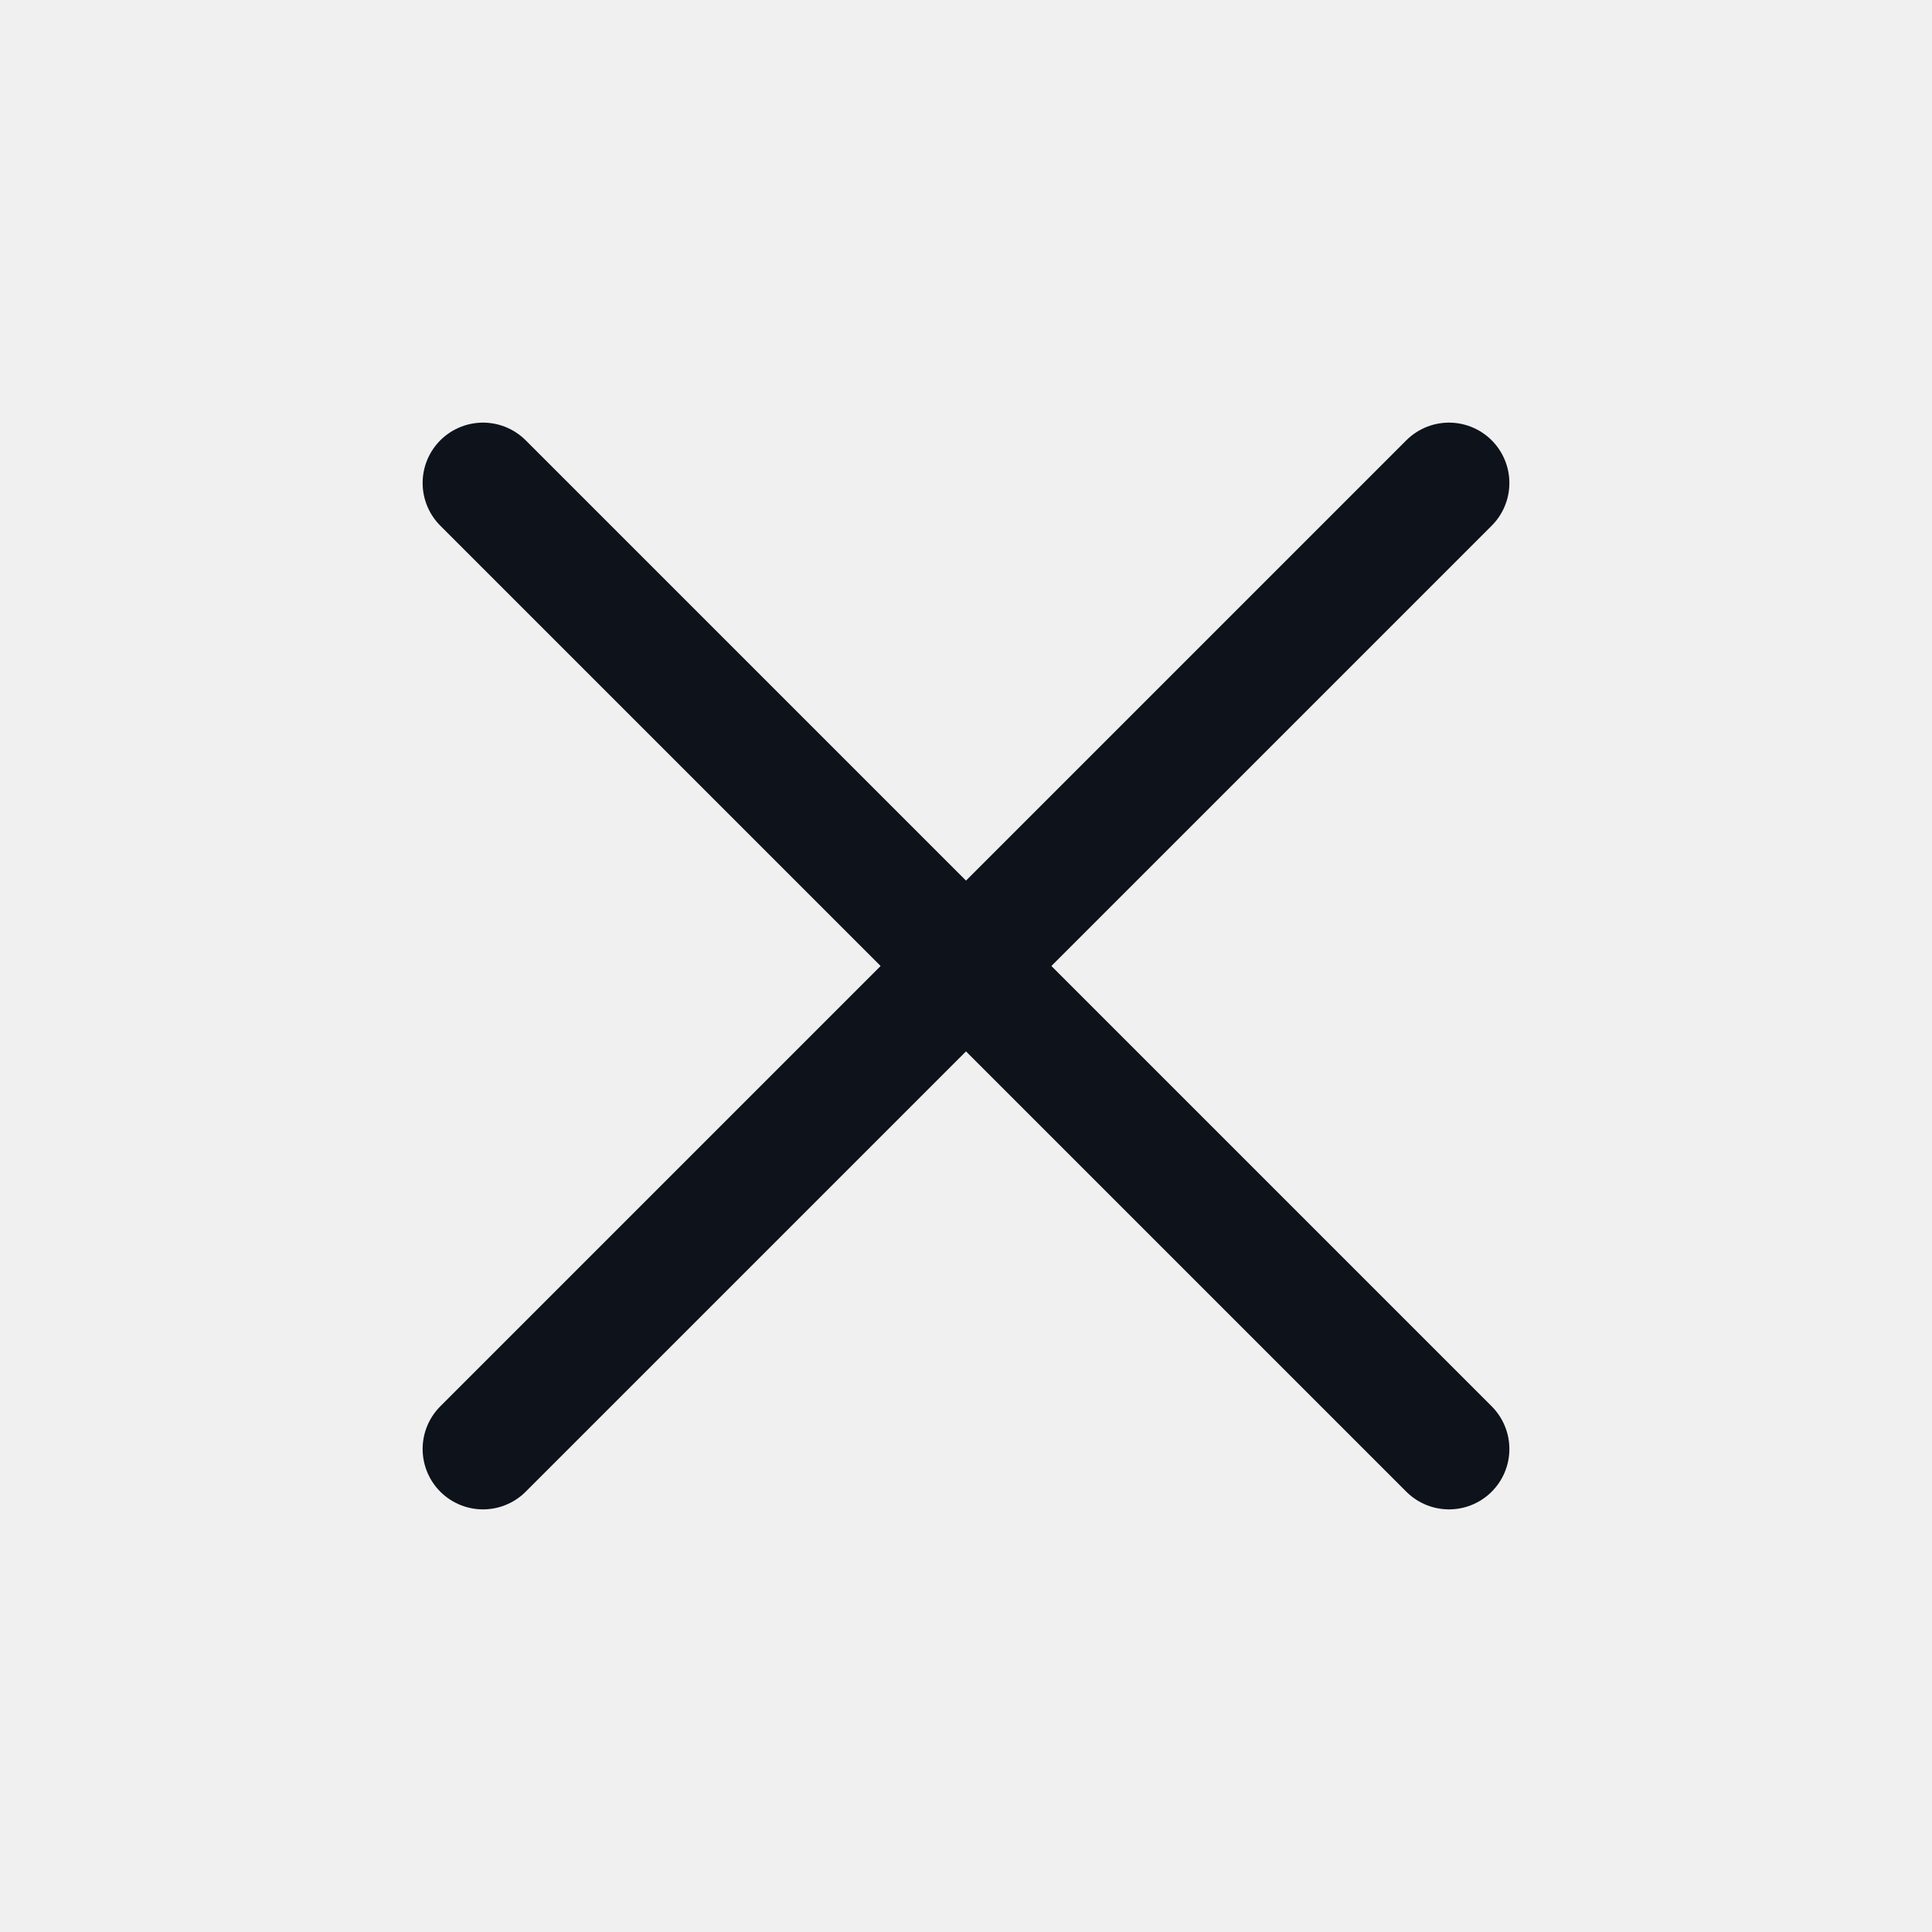
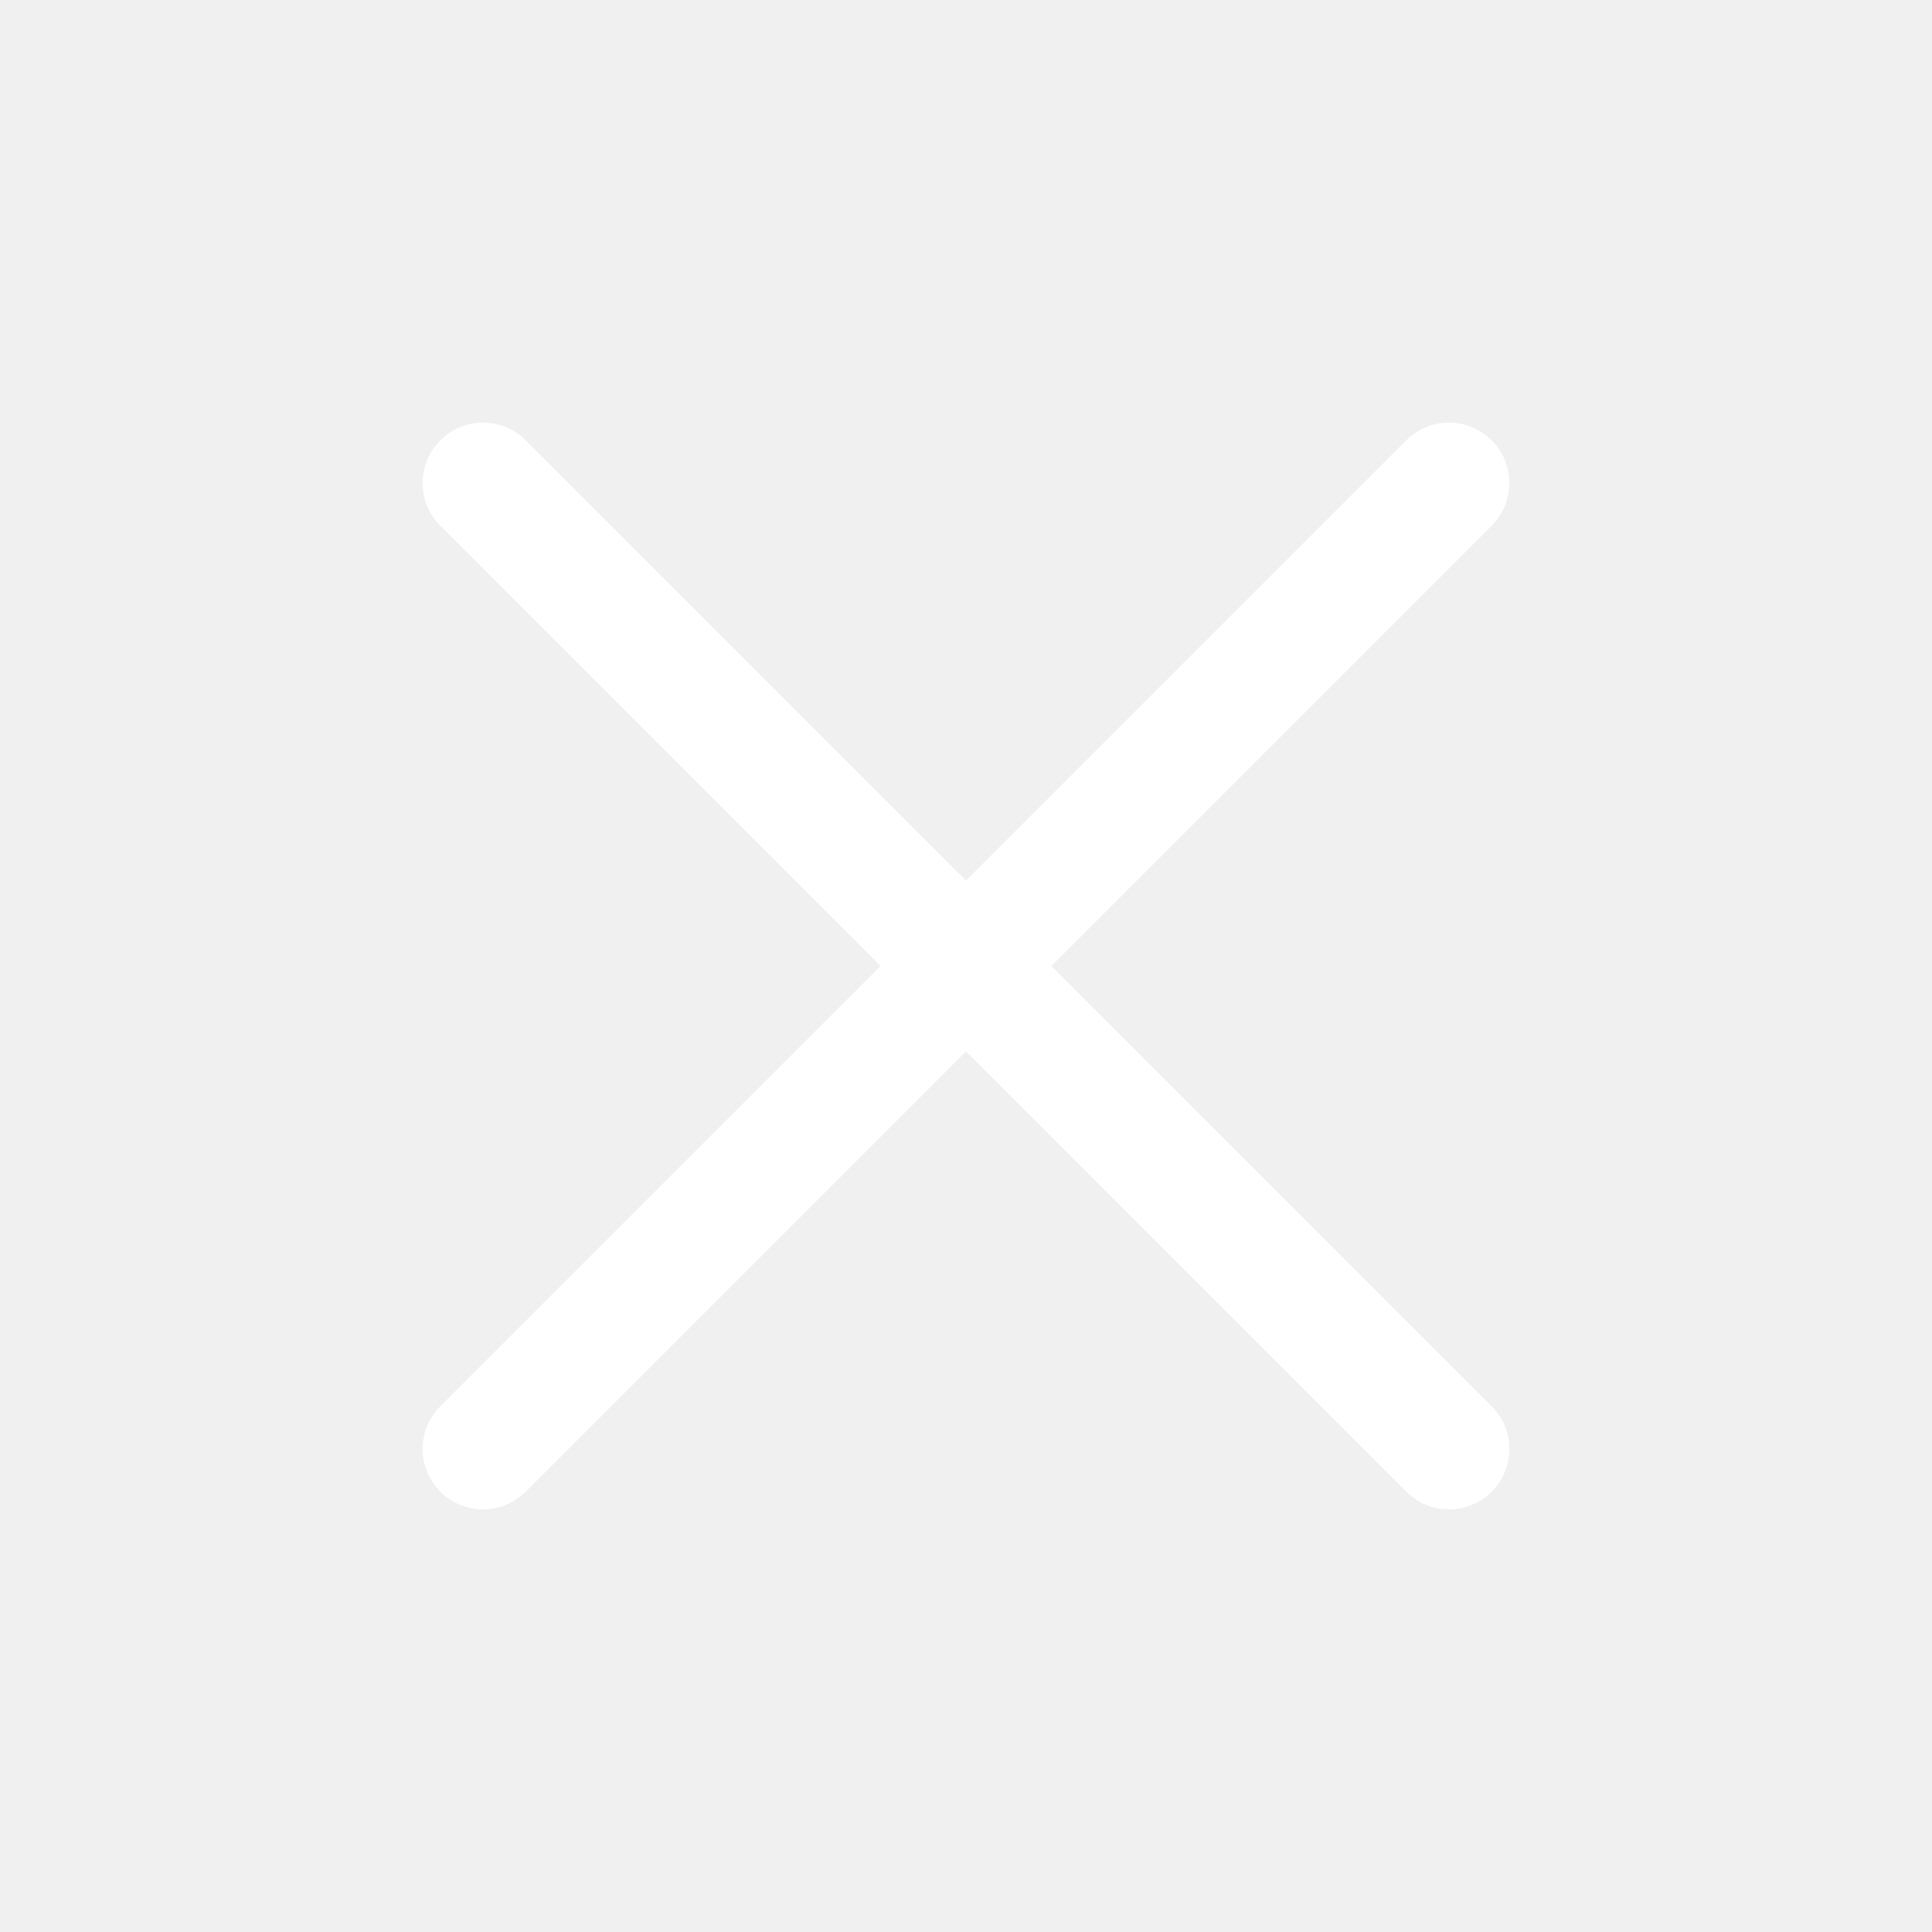
<svg xmlns="http://www.w3.org/2000/svg" width="24" height="24" fill="none" viewBox="0 0 24 24">
-   <path stroke="#0E121B" stroke-linecap="round" stroke-linejoin="round" stroke-width="1.5" d="m6 6 12 12M18 6 6 18" />
+   <path stroke="#FFFFFF" stroke-linecap="round" stroke-linejoin="round" stroke-width="1.5" d="m6 6 12 12M18 6 6 18" />
</svg>
